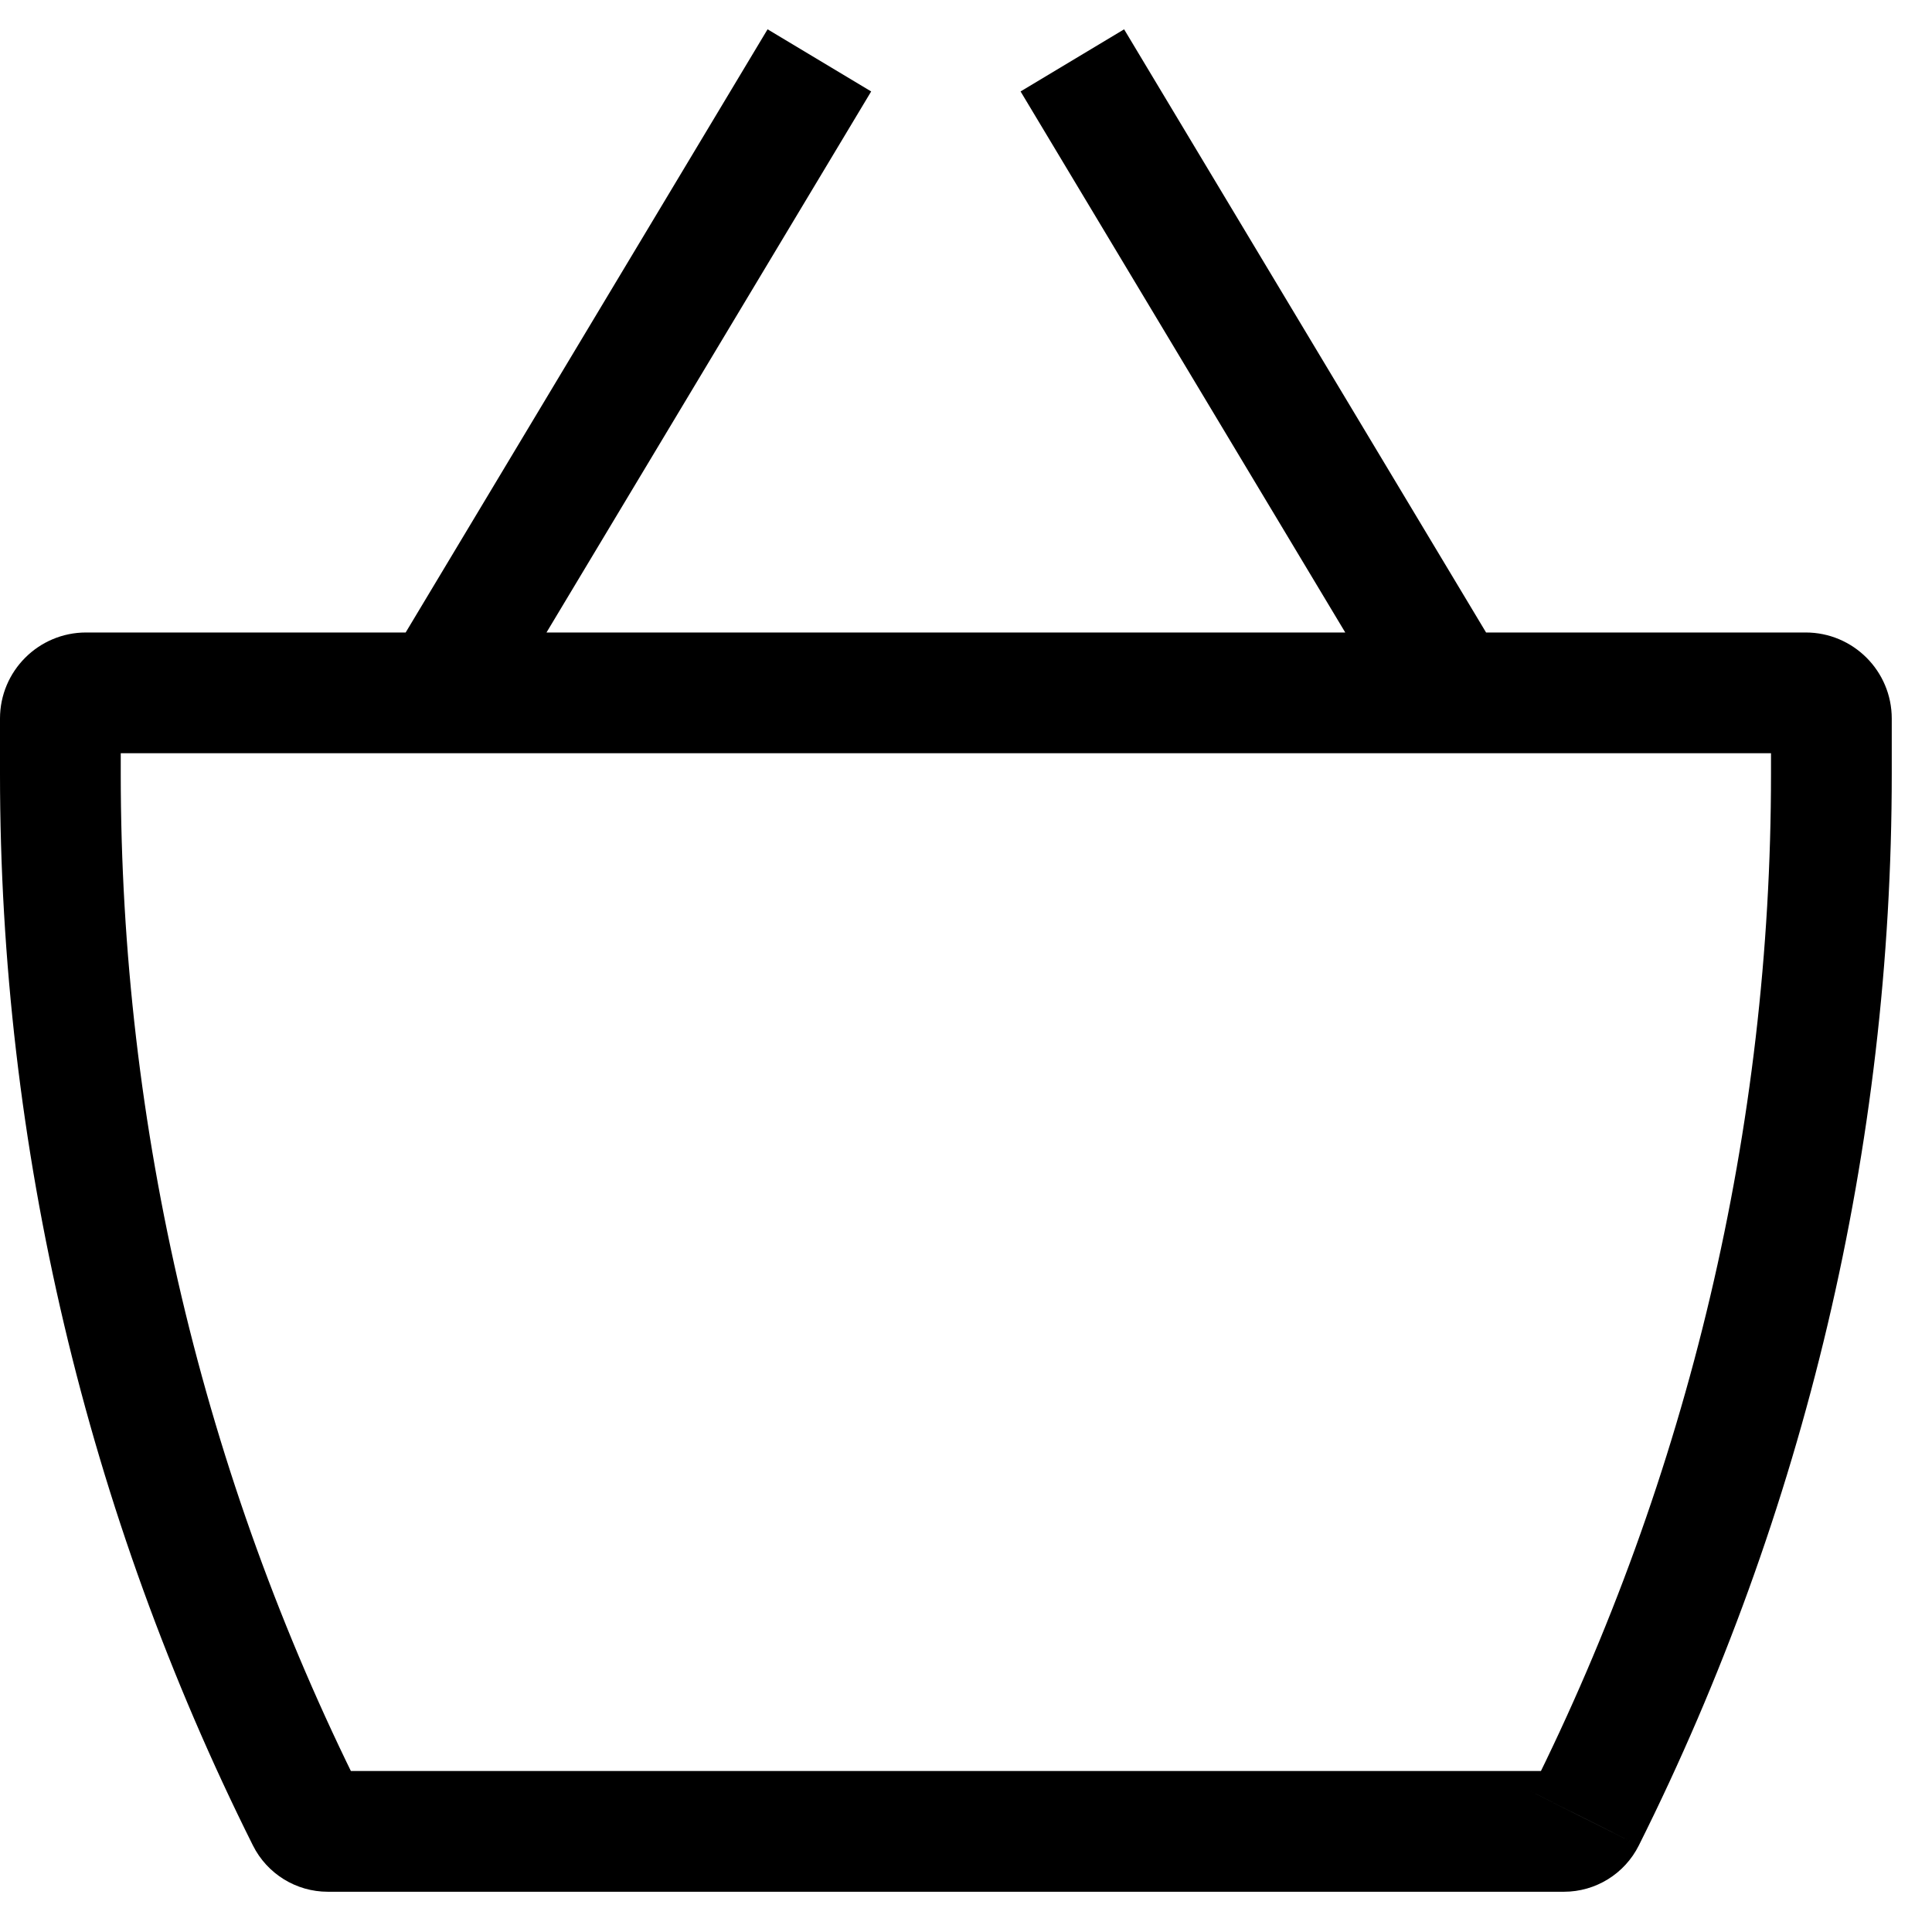
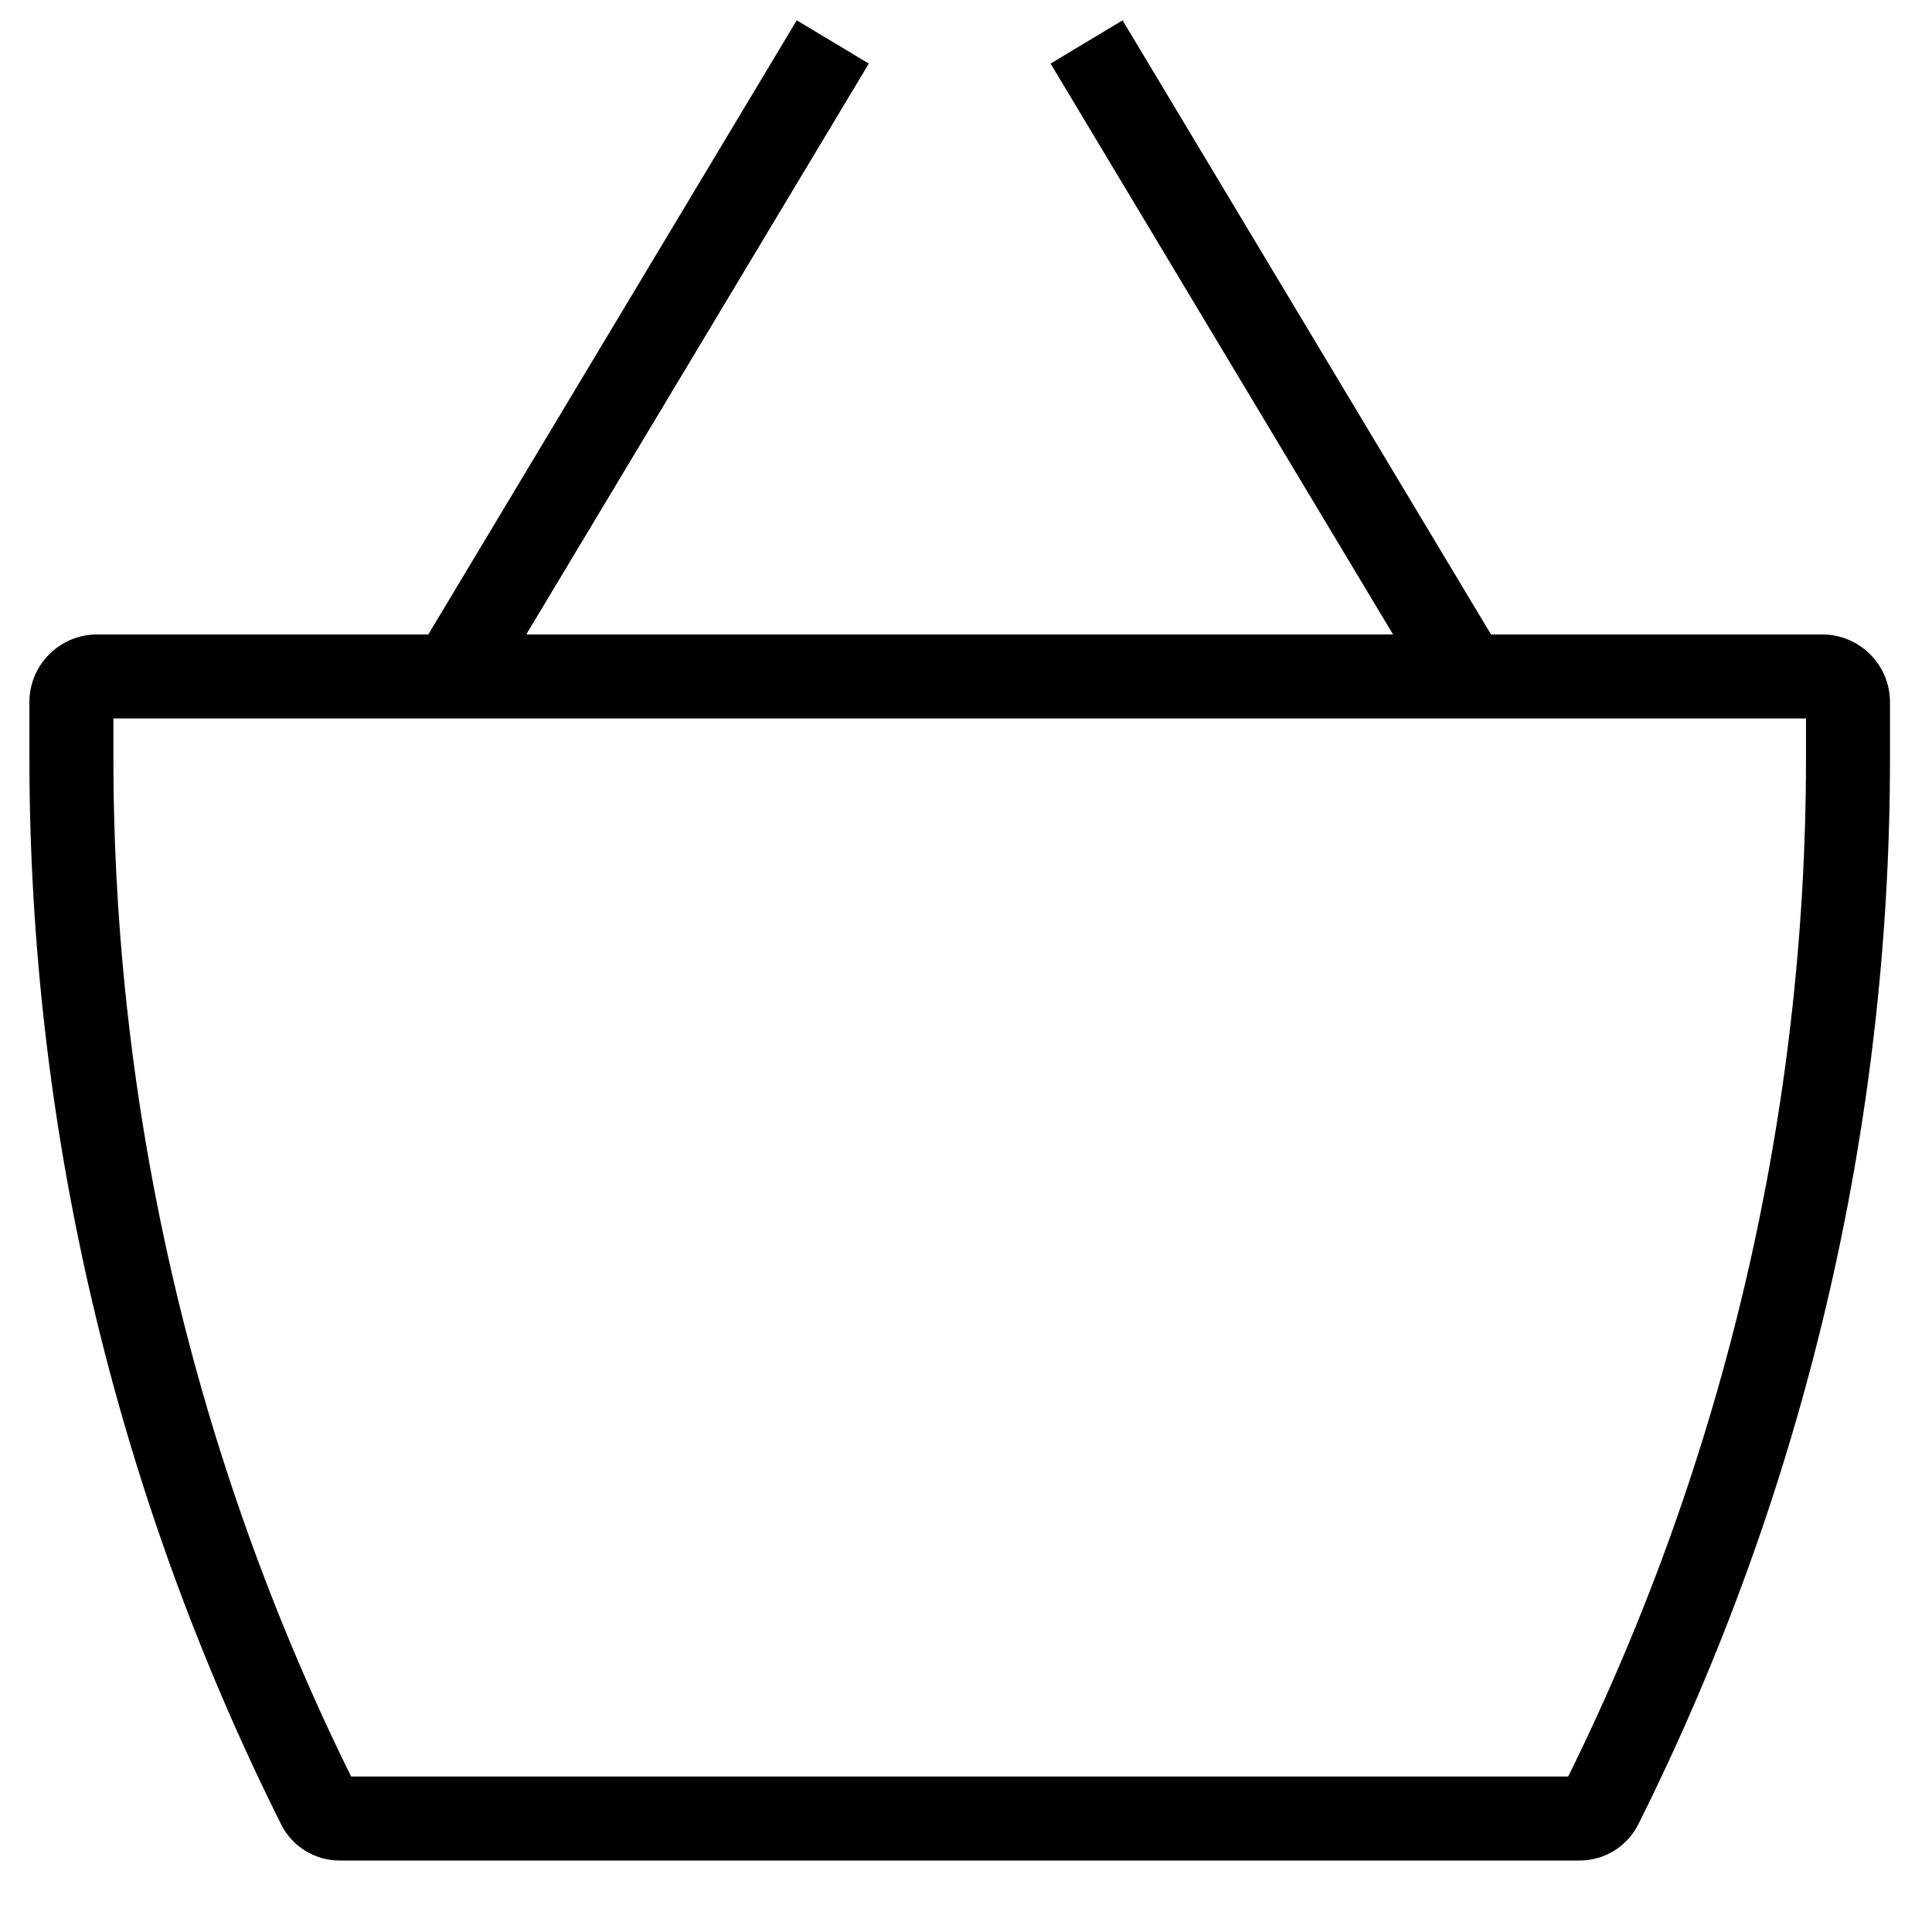
- <svg xmlns="http://www.w3.org/2000/svg" width="24" height="24" viewBox="0 0 24 24" fill="none">
-   <path d="M19.687 22.59L19.017 22.254L19.016 22.255L19.687 22.59ZM3.813 22.59L4.484 22.254L4.484 22.254L3.813 22.59ZM6.107 8.993L10.822 1.136L9.535 0.364L4.821 8.221L6.107 8.993ZM12.678 1.136L17.393 8.993L18.679 8.221L13.964 0.364L12.678 1.136ZM1.069 9.357H22.431V7.857H1.069V9.357ZM22.431 9.357C22.193 9.357 22 9.164 22 8.926H23.5C23.5 8.336 23.021 7.857 22.431 7.857V9.357ZM22 8.926V9.616H23.5V8.926H22ZM22 9.616C22 14.003 20.979 18.33 19.017 22.254L20.358 22.925C22.424 18.793 23.5 14.236 23.5 9.616H22ZM19.016 22.255C19.094 22.099 19.254 22 19.428 22V23.5C19.822 23.5 20.182 23.277 20.358 22.925L19.016 22.255ZM19.428 22H4.072V23.5H19.428V22ZM4.072 22C4.246 22 4.406 22.099 4.484 22.254L3.142 22.925C3.318 23.277 3.678 23.5 4.072 23.5V22ZM4.484 22.254C2.521 18.33 1.5 14.003 1.5 9.616H0C0 14.236 1.076 18.793 3.142 22.925L4.484 22.254ZM1.5 9.616V8.926H0V9.616H1.5ZM1.5 8.926C1.5 9.164 1.307 9.357 1.069 9.357V7.857C0.479 7.857 0 8.336 0 8.926H1.5Z" fill="black" />
+ <svg xmlns="http://www.w3.org/2000/svg" width="23" height="23" viewBox="0 0 23 23" fill="none">
+   <path fill-rule="evenodd" clip-rule="evenodd" d="M16.584 7.553L12.507 0.757L13.364 0.242L17.75 7.553H21.693C22.138 7.553 22.5 7.914 22.5 8.36V9.023C22.5 13.43 21.474 17.777 19.503 21.719C19.37 21.983 19.101 22.149 18.806 22.149H4.043C3.748 22.149 3.479 21.983 3.347 21.719C1.376 17.777 0.35 13.43 0.35 9.023V8.36C0.35 7.914 0.711 7.553 1.157 7.553H5.099L9.485 0.242L10.343 0.757L6.265 7.553H16.584ZM1.35 8.553V9.023C1.35 13.229 2.319 17.379 4.18 21.149H18.669C20.531 17.379 21.5 13.229 21.5 9.023V8.553H1.35Z" fill="black" />
</svg>
